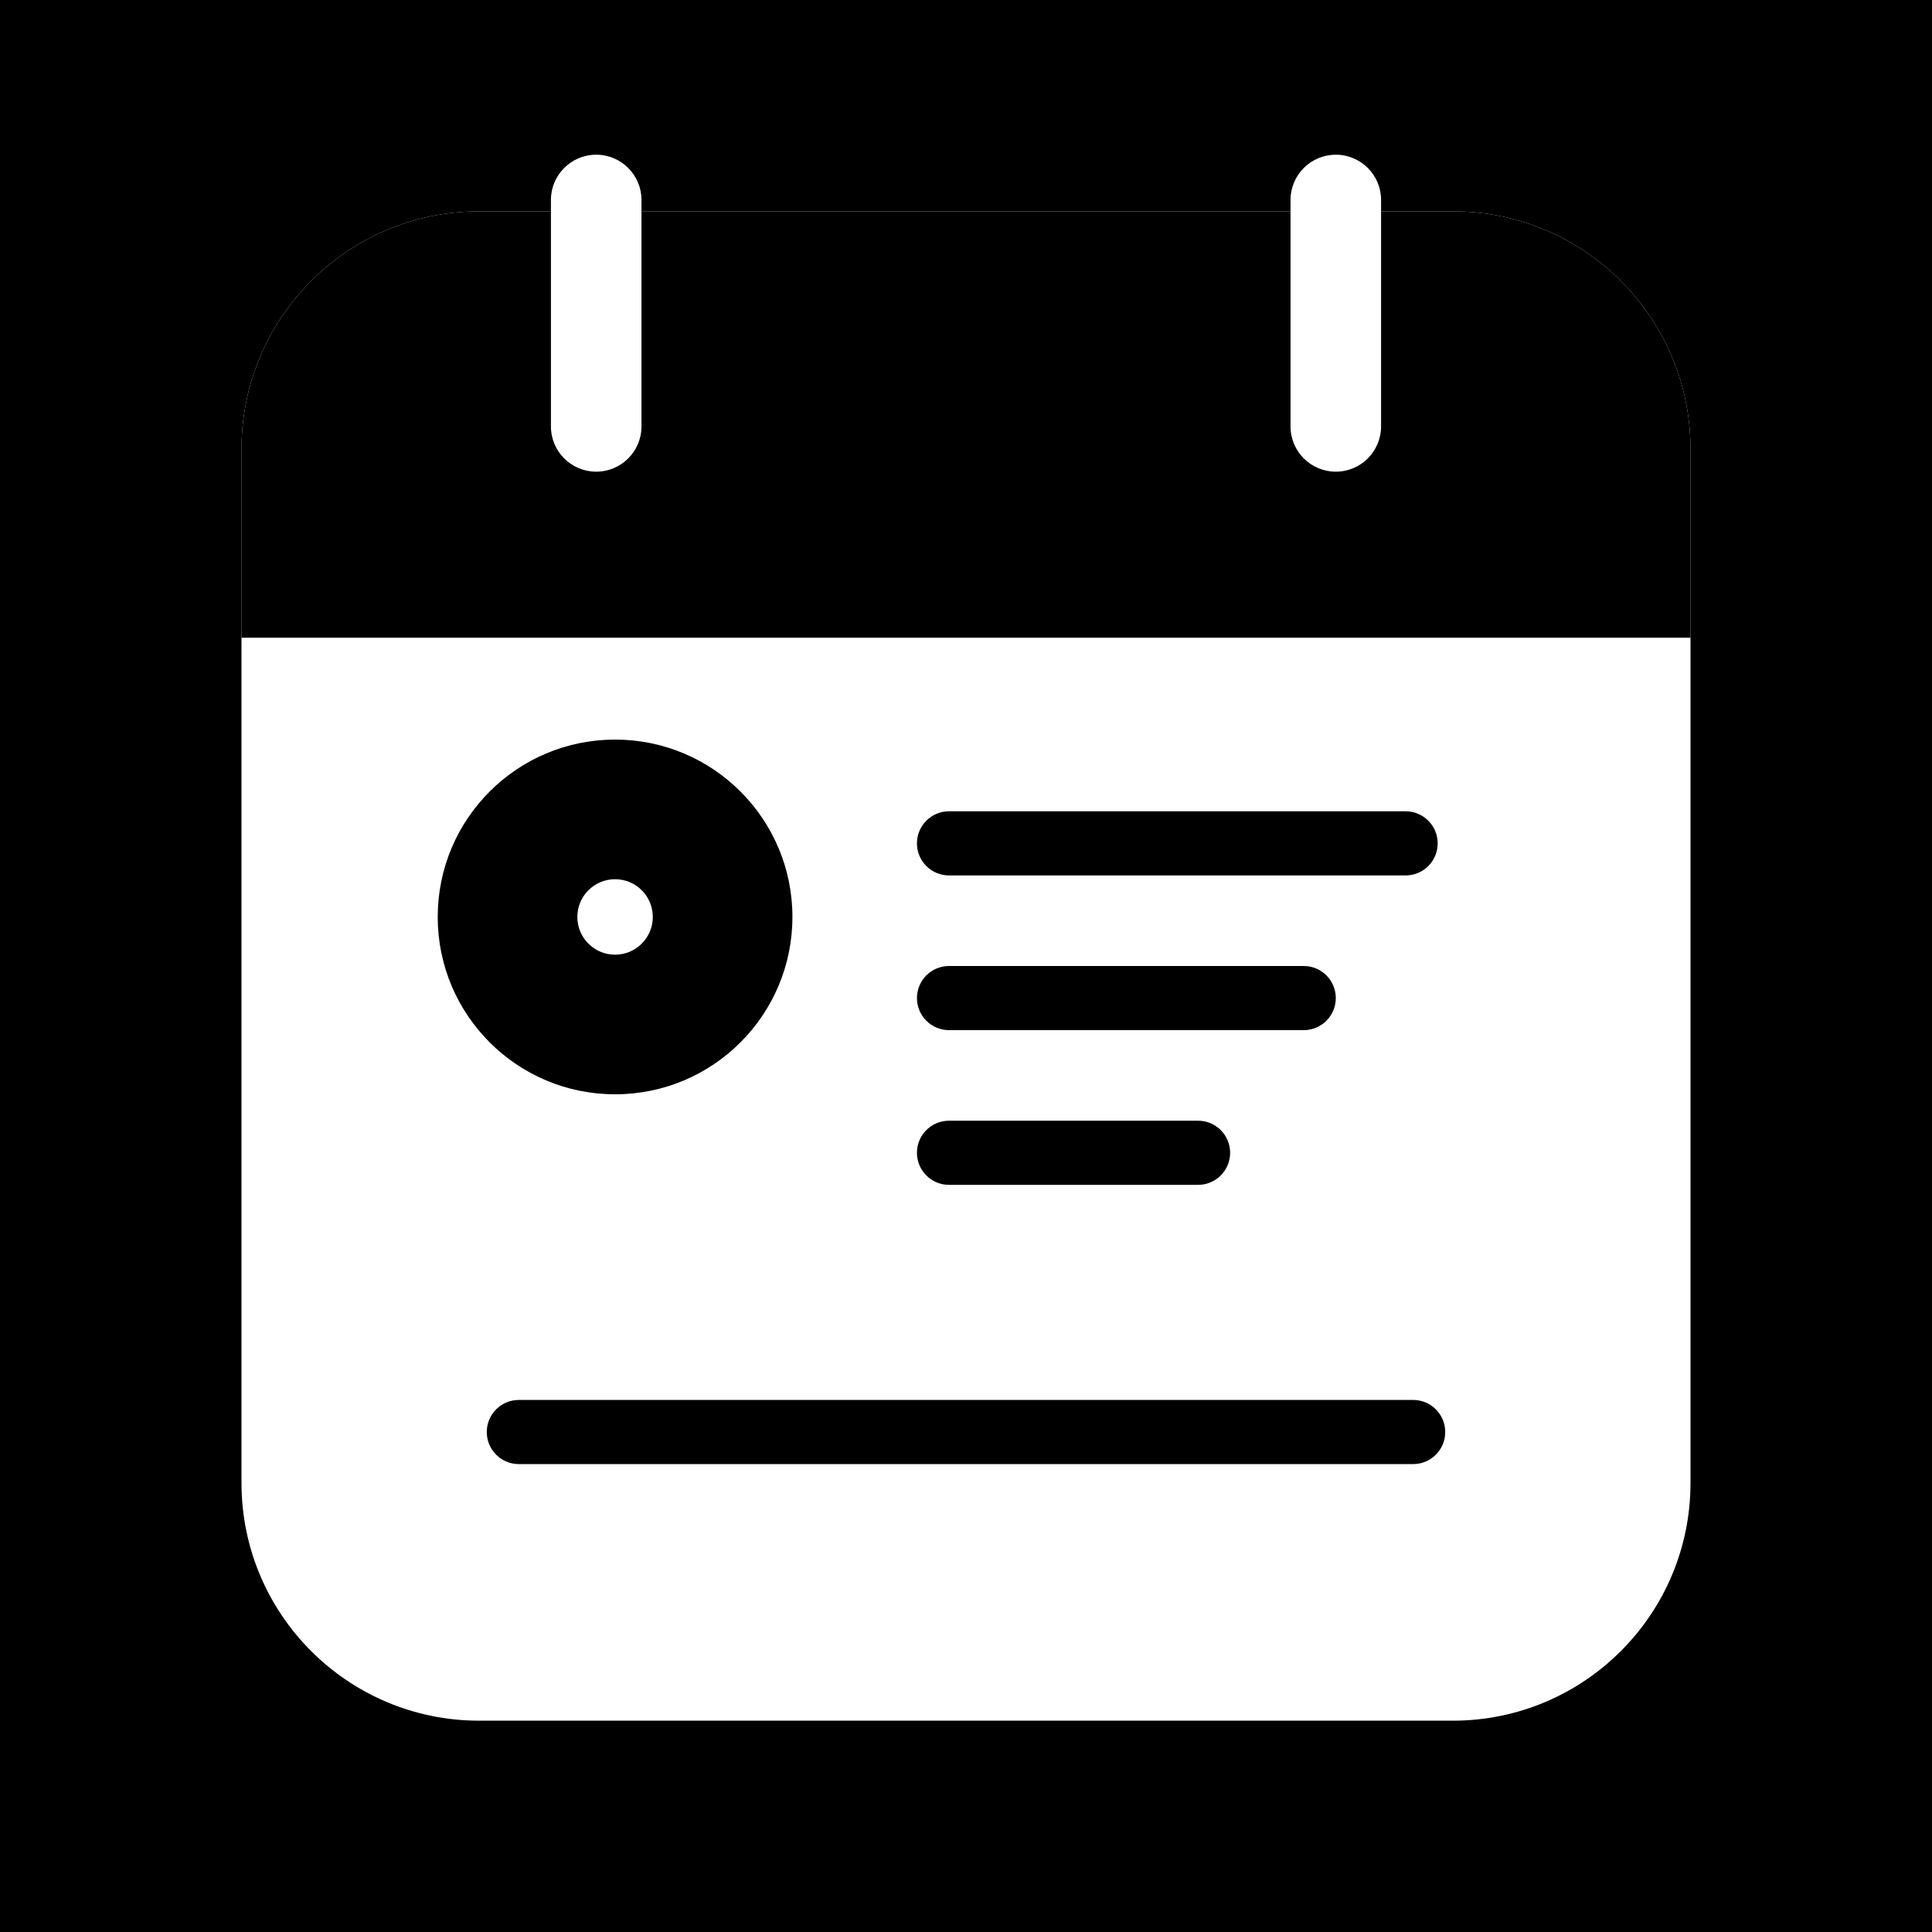
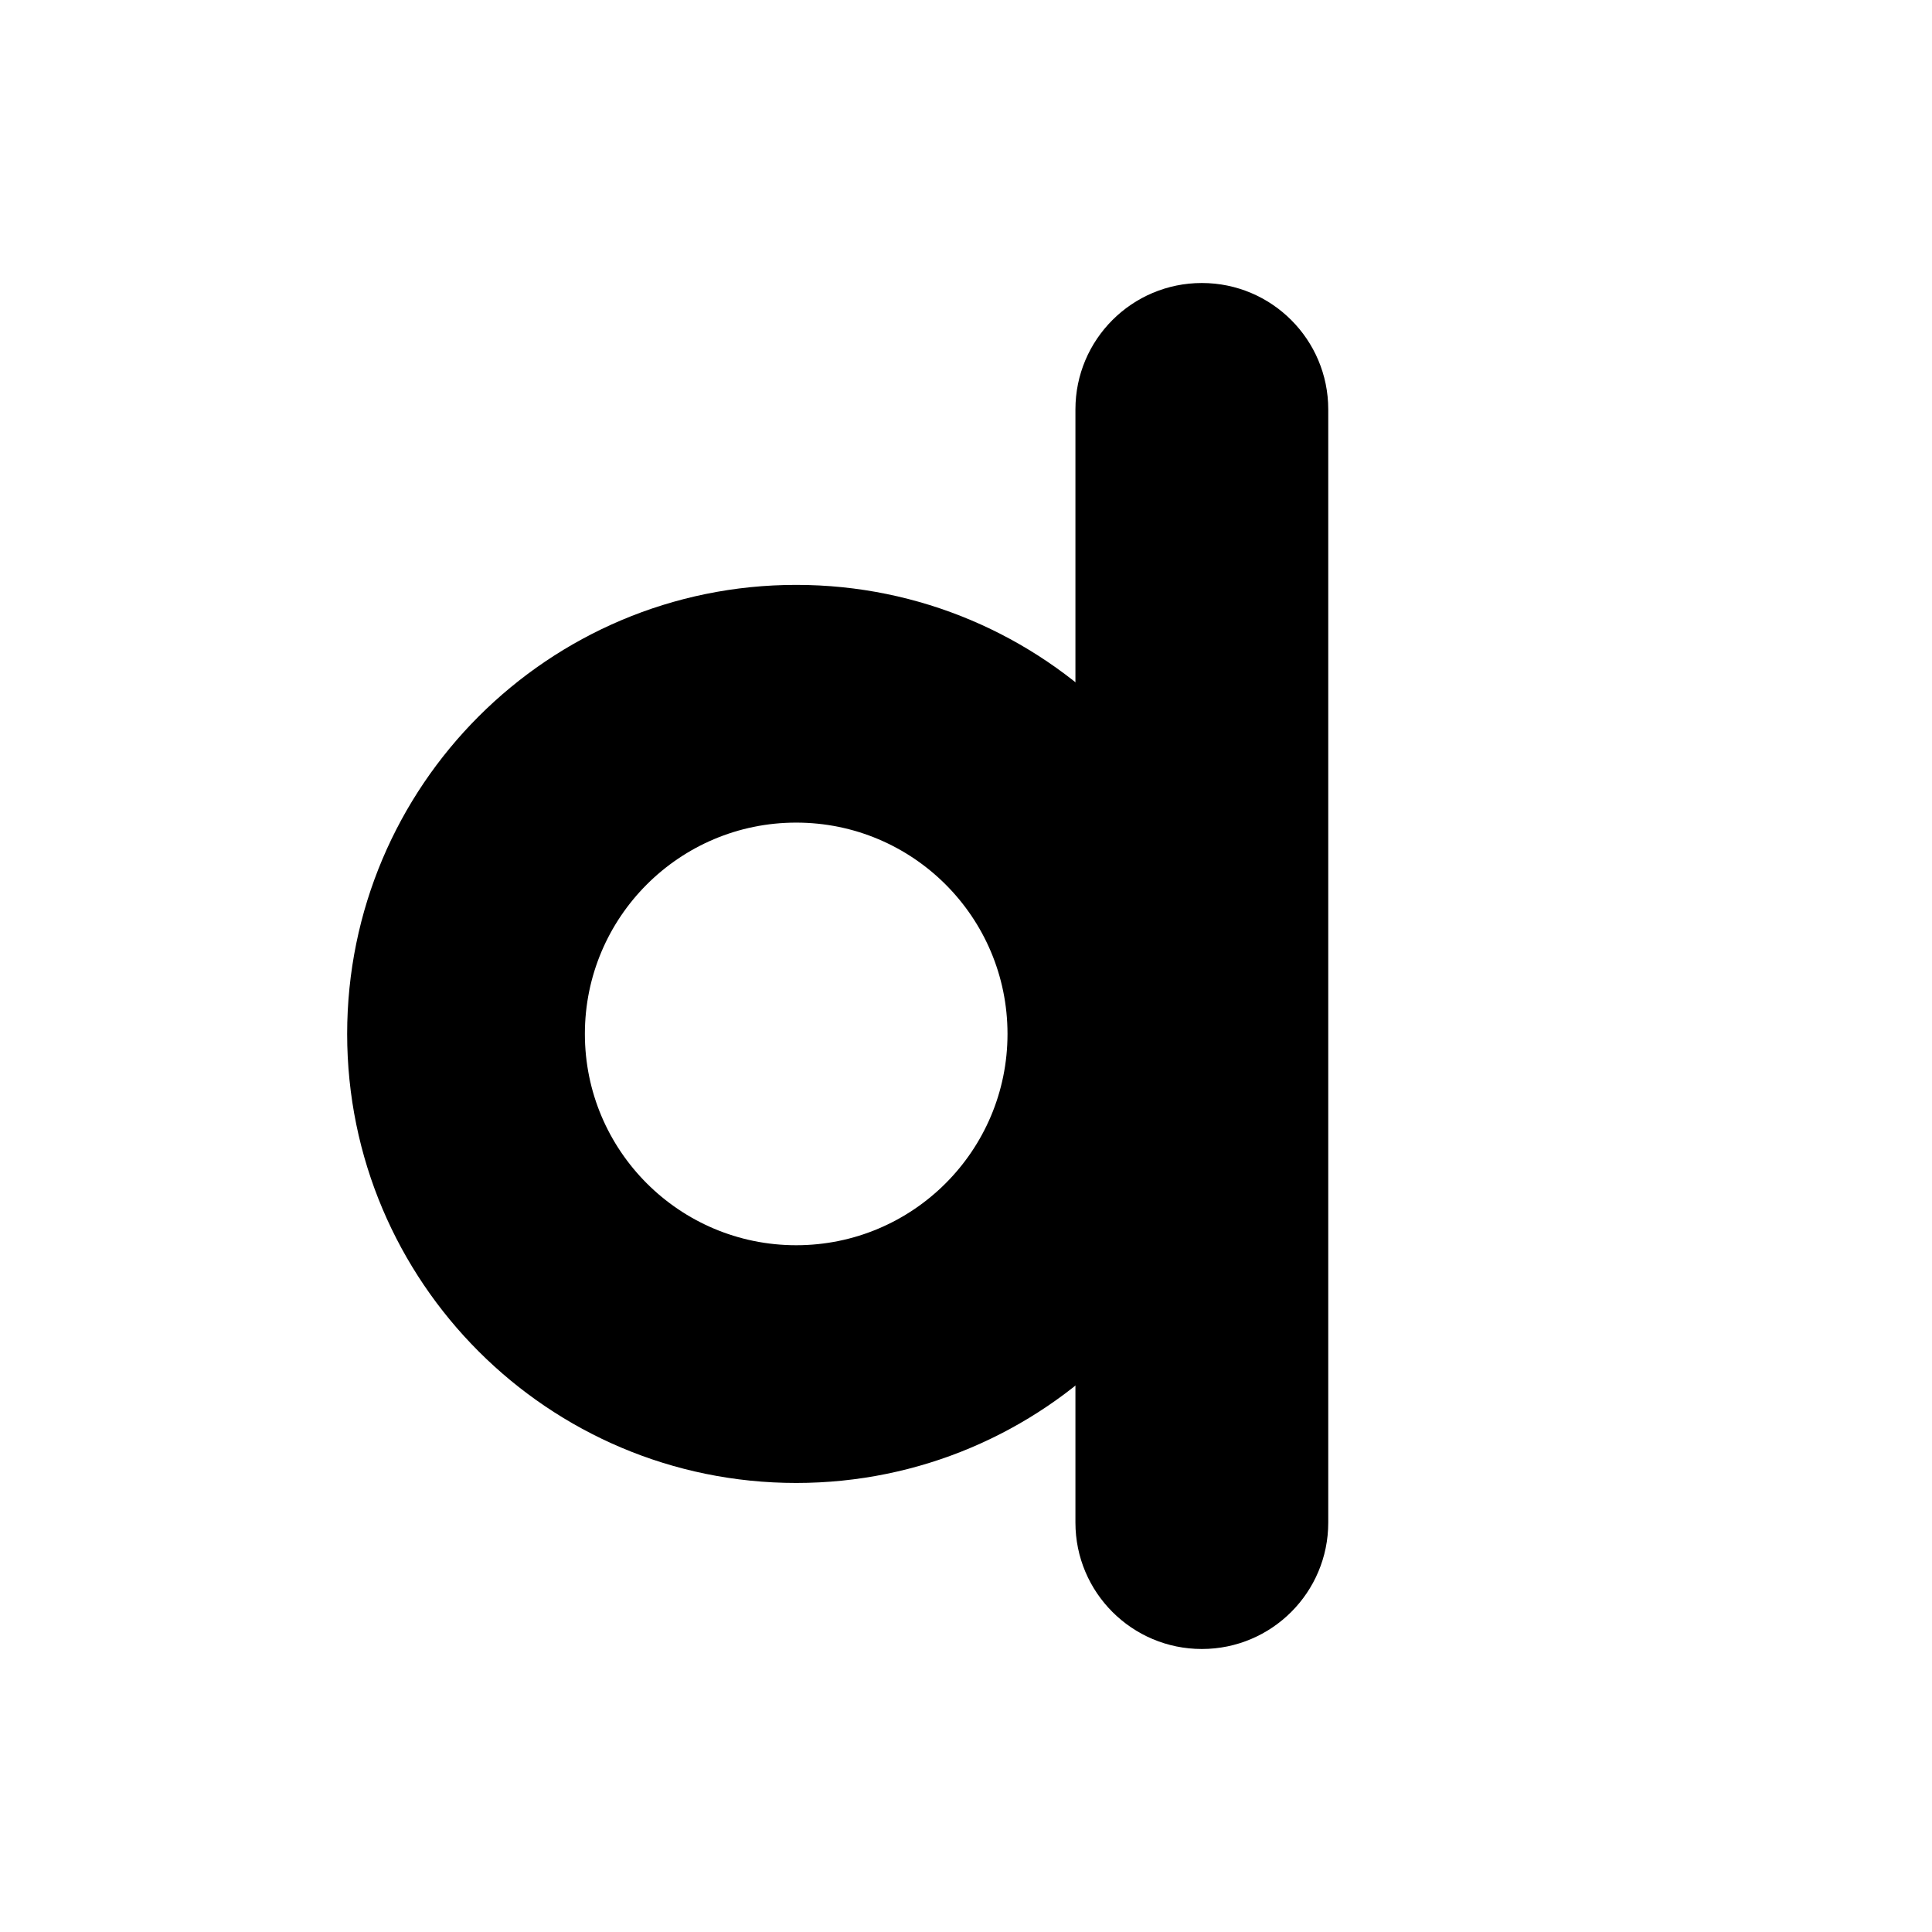
<svg xmlns="http://www.w3.org/2000/svg" viewBox="0 0 1024 1024">
-   <rect width="1024" height="1024" fill="#000" />
-   <rect x="128" y="112" width="768" height="800" rx="126" fill="#fff" />
-   <path d="M128 238a126 126 0 0 1 126-126h516a126 126 0 0 1 126 126v100H128z" fill="#000" />
-   <rect x="292" y="82" width="48" height="168" rx="24" fill="#fff" />
-   <rect x="684" y="82" width="48" height="168" rx="24" fill="#fff" />
-   <circle cx="326" cy="486" r="94" fill="#000" />
-   <circle cx="326" cy="486" r="20" fill="#fff" />
-   <rect x="486" y="430" width="276" height="34" rx="17" fill="#000" />
-   <rect x="486" y="512" width="222" height="34" rx="17" fill="#000" />
-   <rect x="486" y="594" width="166" height="34" rx="17" fill="#000" />
-   <rect x="258" y="742" width="508" height="34" rx="17" fill="#000" />
+   <rect width="1024" height="1024" fill="#fff" />
+   <circle cx="422" cy="548" r="238" fill="#000" />
+   <circle cx="422" cy="548" r="112" fill="#fff" />
+   <rect x="570" y="150" width="134" height="724" rx="67" fill="#000" />
</svg>
